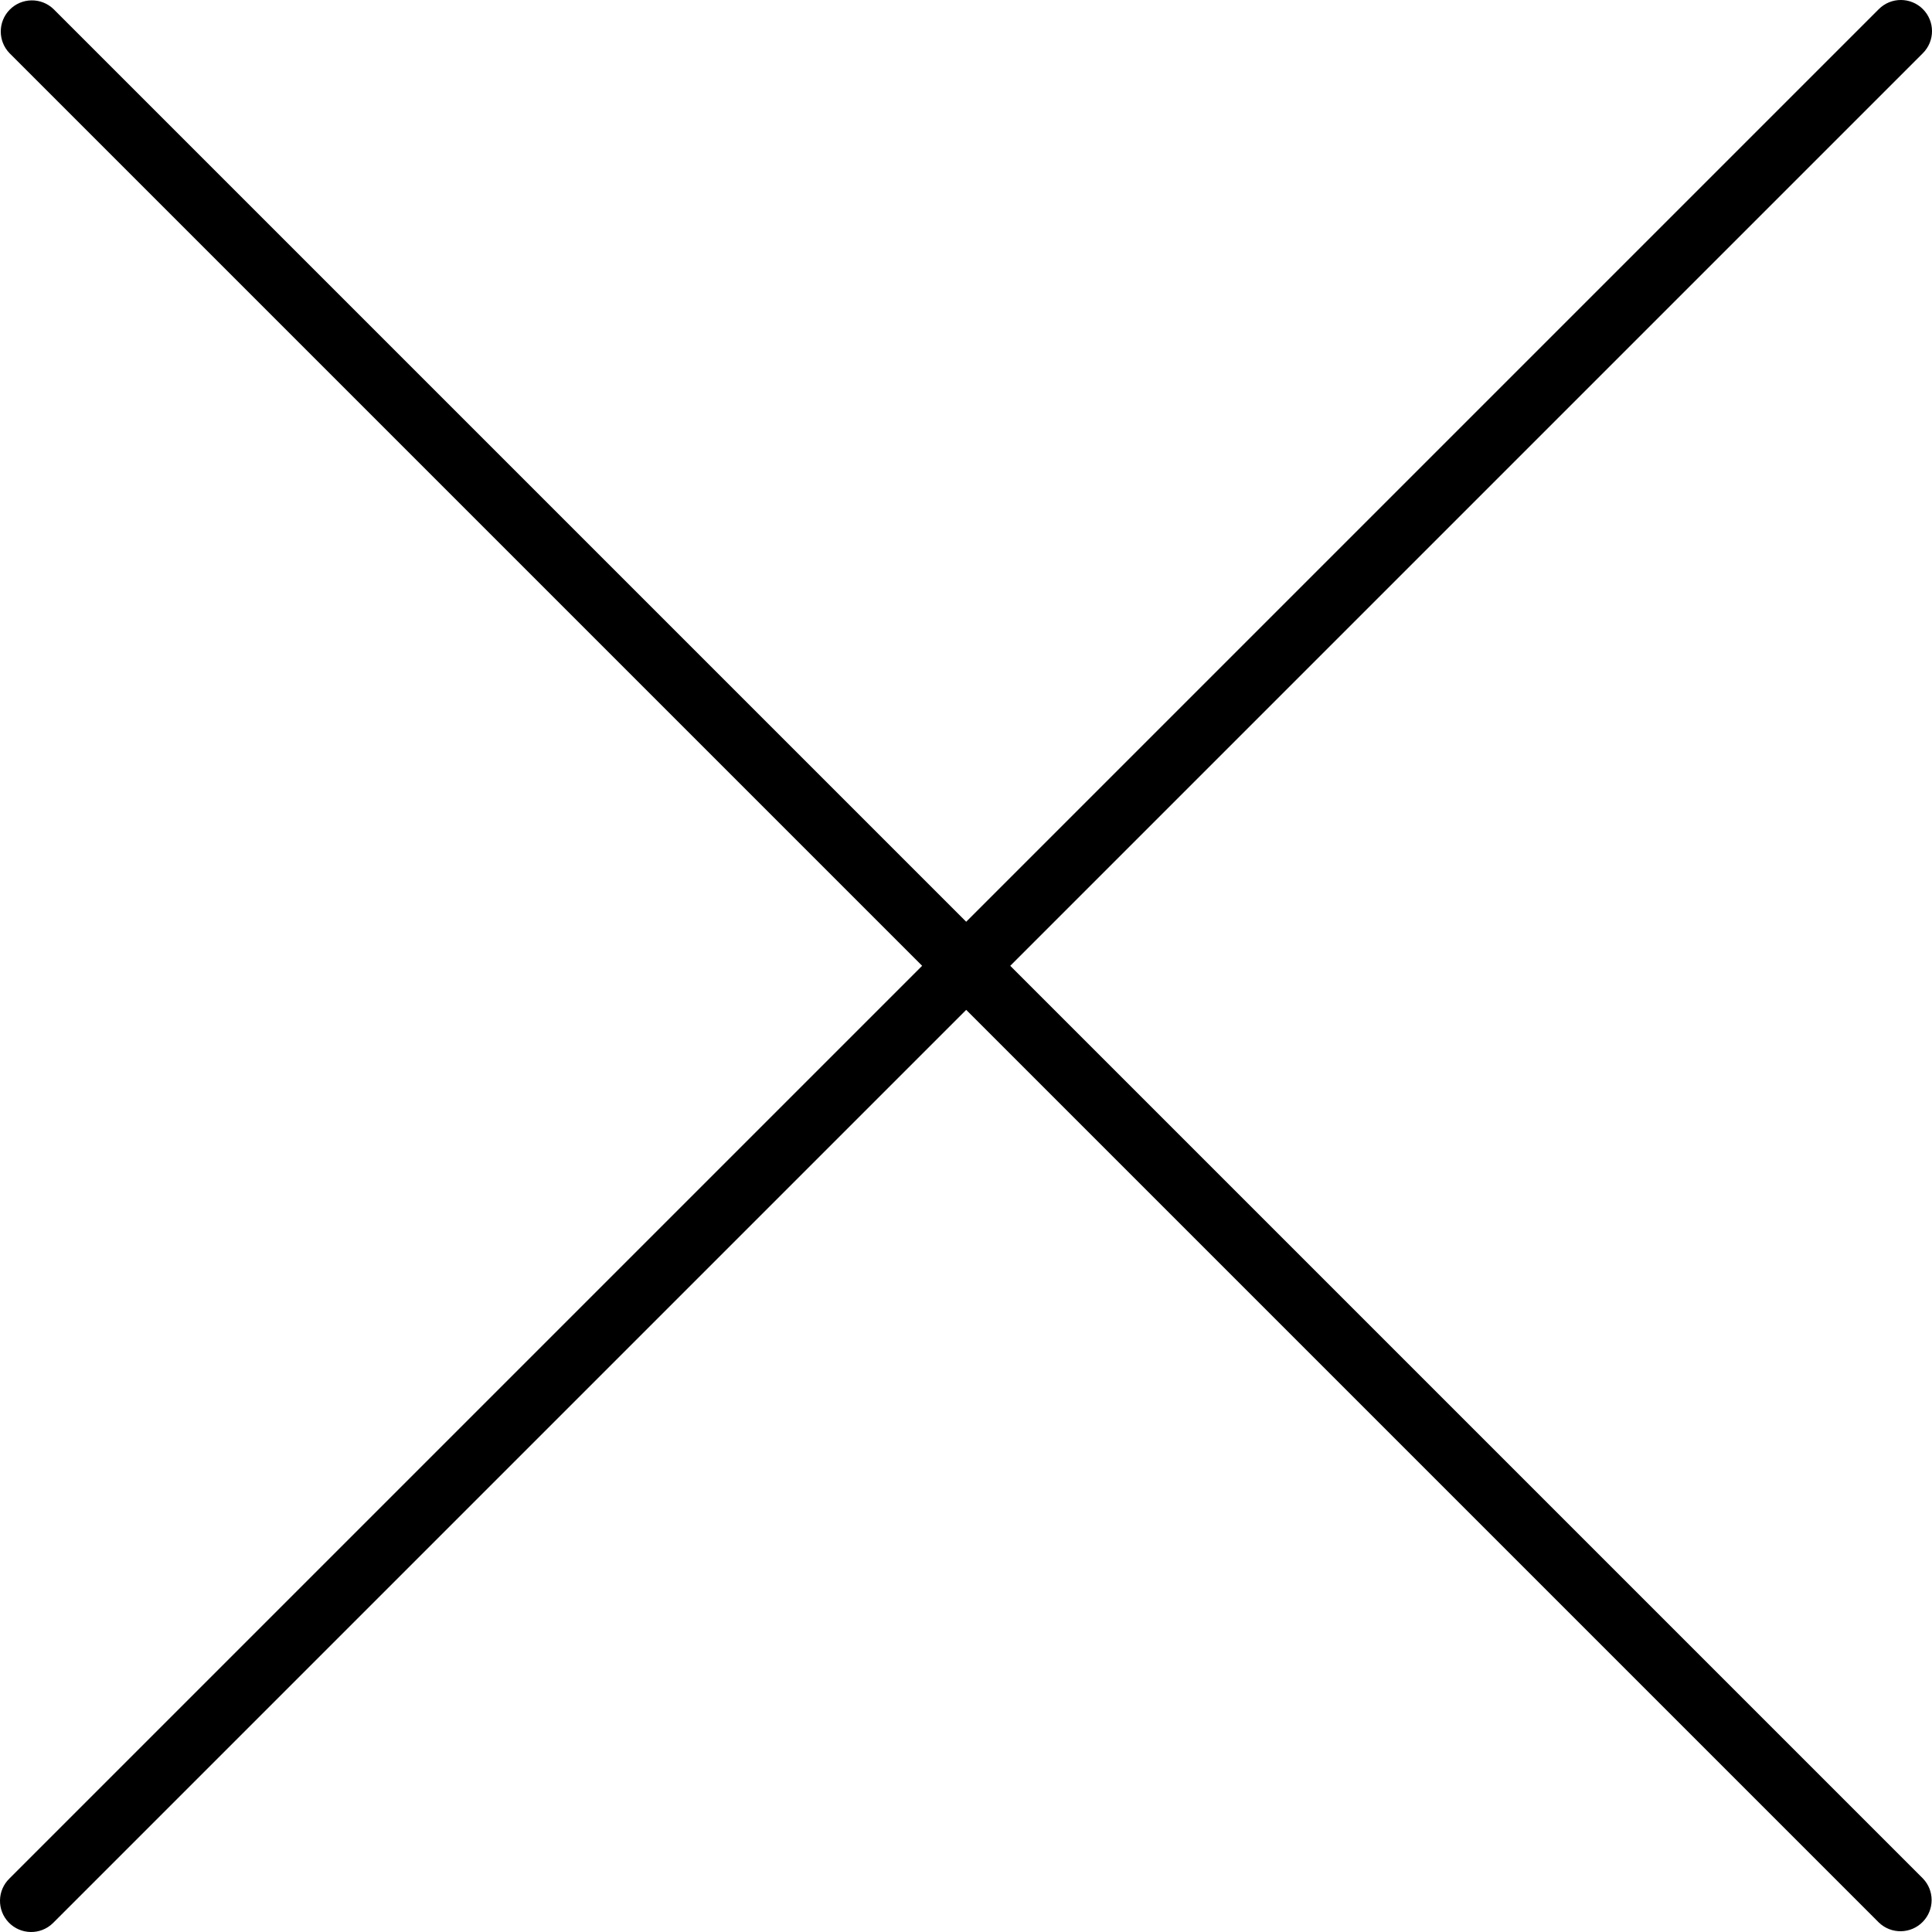
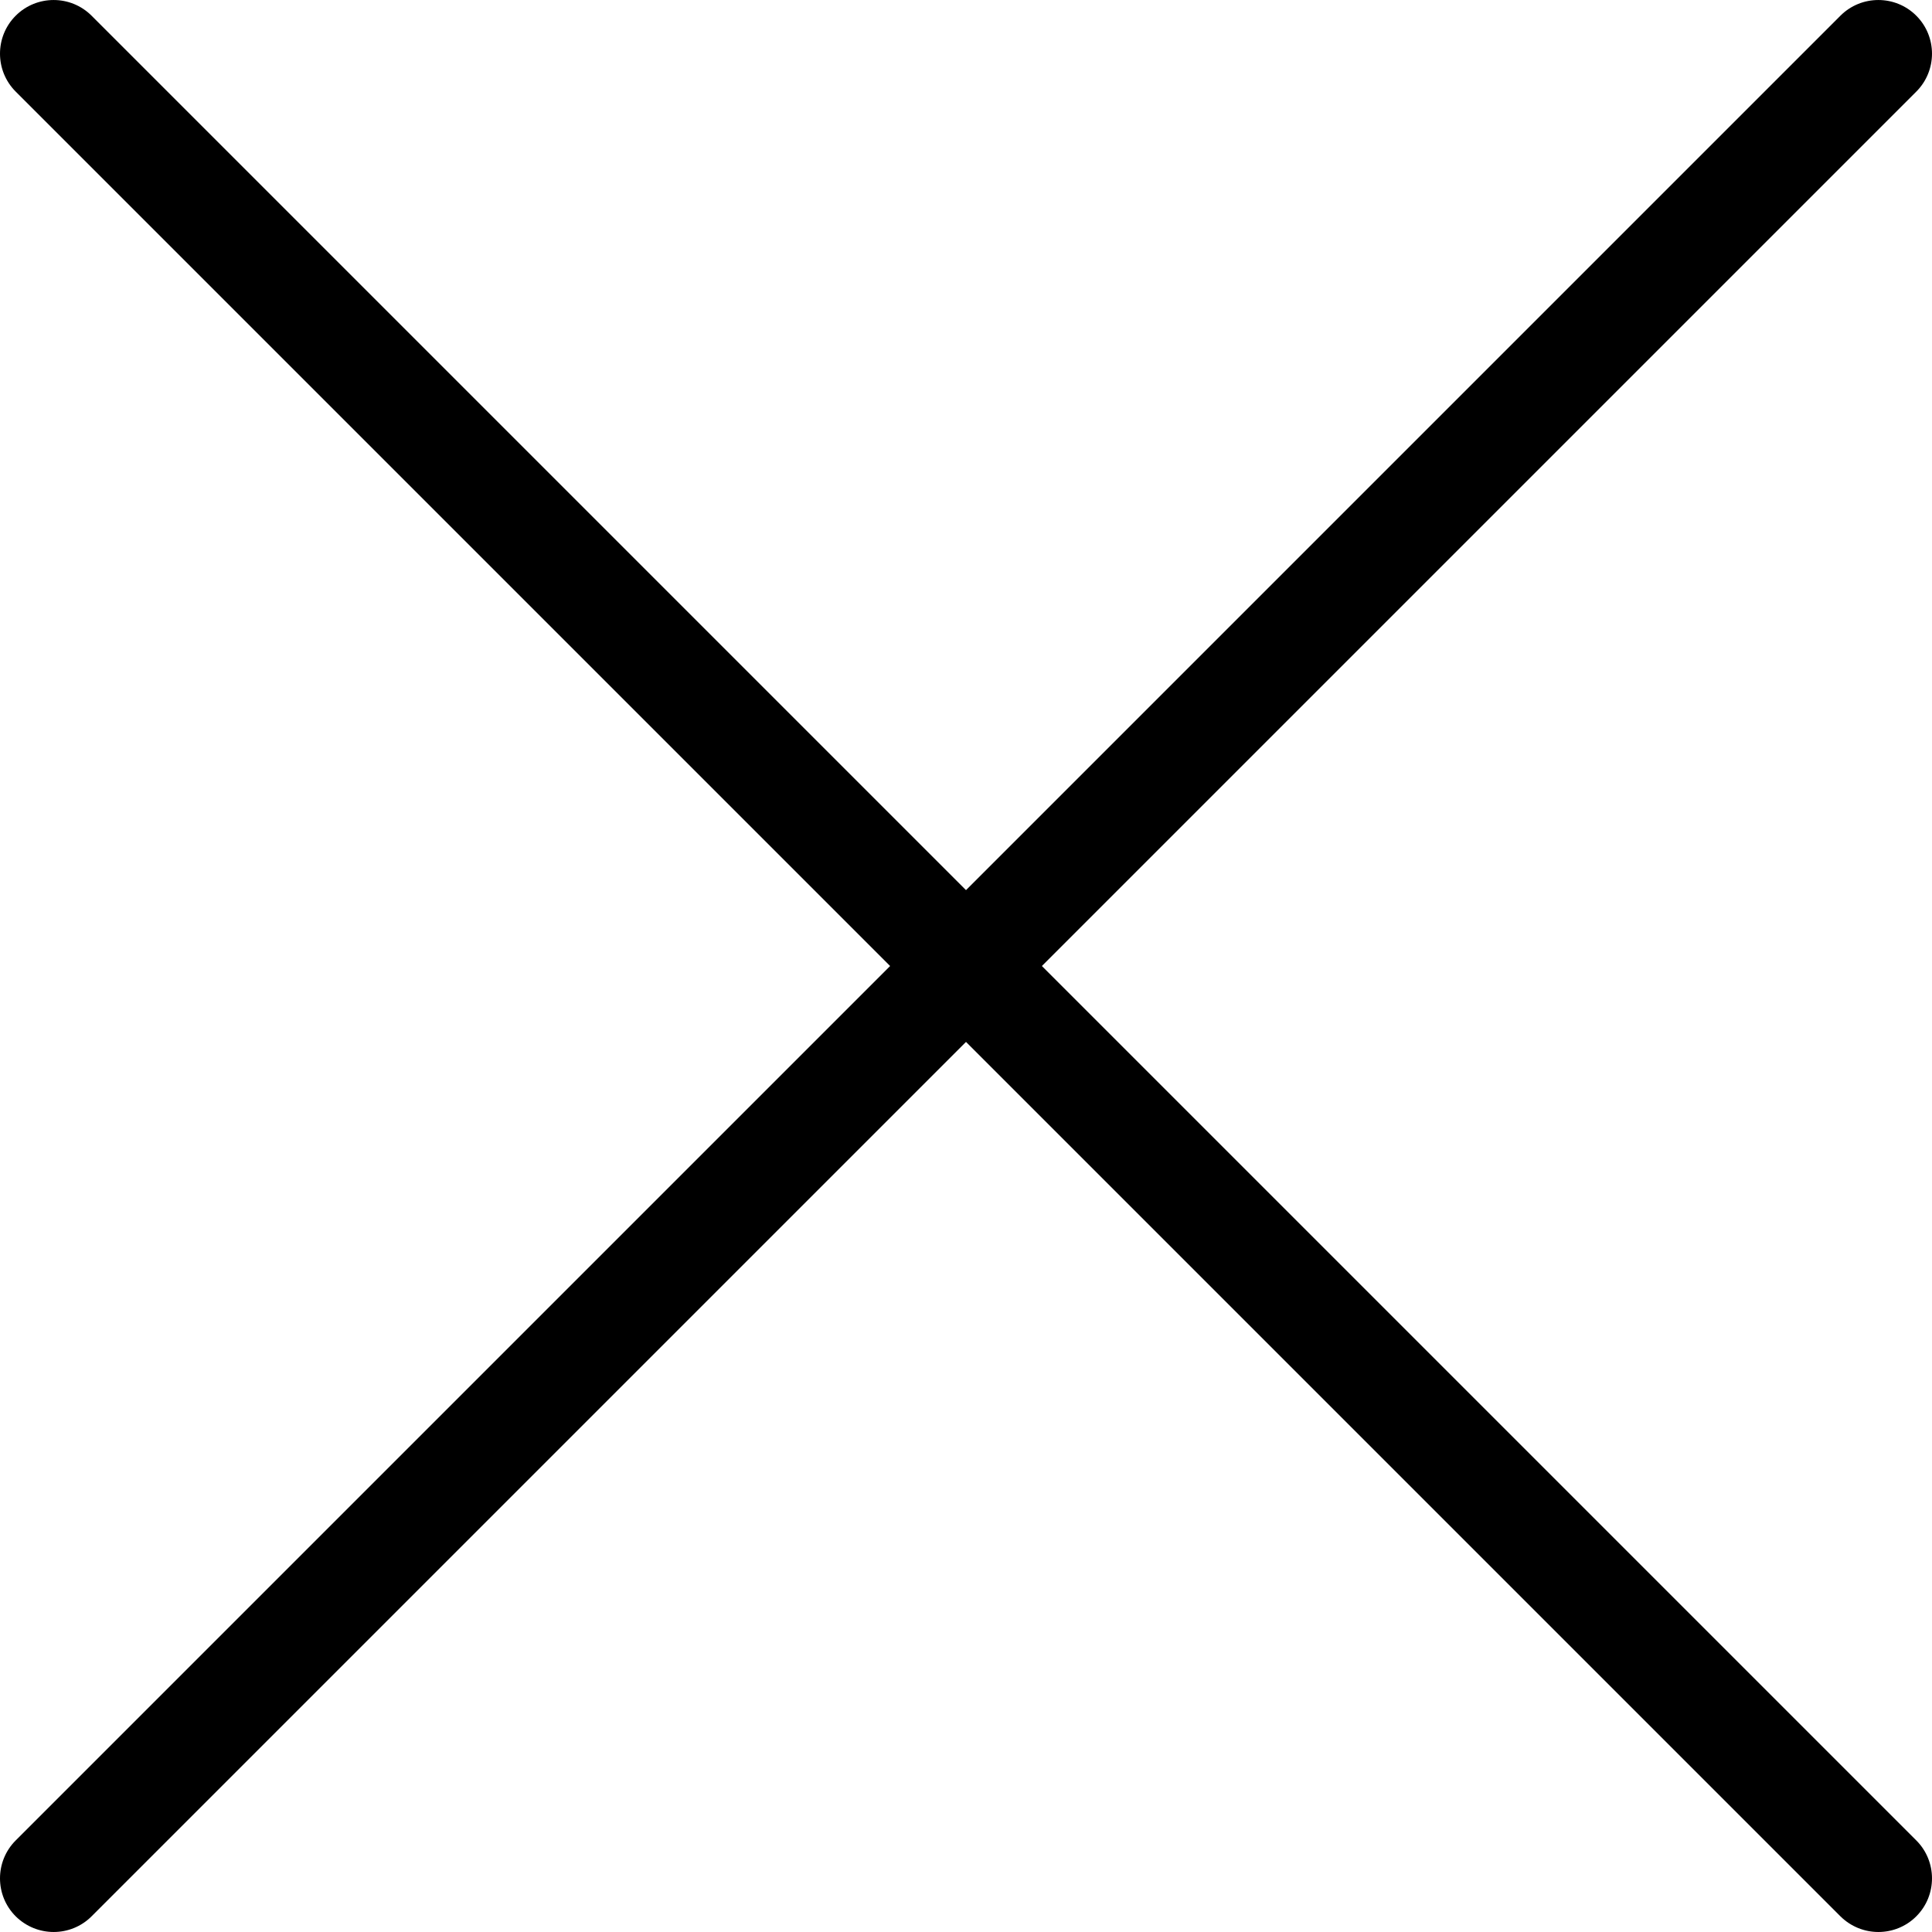
- <svg xmlns="http://www.w3.org/2000/svg" version="1.1" id="Capa_1" x="0px" y="0px" viewBox="0 0 496.096 496.096" style="enable-background:new 0 0 496.096 496.096;" xml:space="preserve">
+ <svg xmlns="http://www.w3.org/2000/svg" version="1.1" id="Capa_1" x="0px" y="0px" viewBox="0 0 383.989 383.989" style="enable-background:new 0 0 383.989 383.989;" xml:space="preserve">
  <g>
    <g>
-       <path d="M259.41,247.998L493.754,13.654c3.123-3.124,3.123-8.188,0-11.312c-3.124-3.123-8.188-3.123-11.312,0L248.098,236.686    L13.754,2.342C10.576-0.727,5.512-0.639,2.442,2.539c-2.994,3.1-2.994,8.015,0,11.115l234.344,234.344L2.442,482.342    c-3.178,3.07-3.266,8.134-0.196,11.312s8.134,3.266,11.312,0.196c0.067-0.064,0.132-0.13,0.196-0.196L248.098,259.31    l234.344,234.344c3.178,3.07,8.242,2.982,11.312-0.196c2.995-3.1,2.995-8.016,0-11.116L259.41,247.998z" />
+       <path d="M380.869,365.789L18.203,3.123c-4.16-4.16-10.923-4.16-15.083,0c-4.16,4.16-4.16,10.923,0,15.083l362.667,362.667    c2.091,2.069,4.821,3.115,7.552,3.115s5.461-1.045,7.531-3.115C385.029,376.712,385.029,369.949,380.869,365.789z" />
    </g>
  </g>
  <g>
- </g>
-   <g>
- </g>
-   <g>
- </g>
-   <g>
- </g>
-   <g>
- </g>
-   <g>
- </g>
-   <g>
- </g>
-   <g>
- </g>
-   <g>
- </g>
-   <g>
- </g>
-   <g>
- </g>
-   <g>
- </g>
-   <g>
- </g>
-   <g>
- </g>
-   <g>
- </g>
+     <g>
+       <path d="M380.869,3.123c-4.16-4.16-10.923-4.16-15.083,0L3.12,365.789c-4.16,4.16-4.16,10.923,0,15.083    c2.091,2.069,4.821,3.115,7.552,3.115s5.461-1.045,7.531-3.115L380.869,18.205C385.029,14.045,385.029,7.283,380.869,3.123z" />
+     </g>
+   </g>
</svg>
